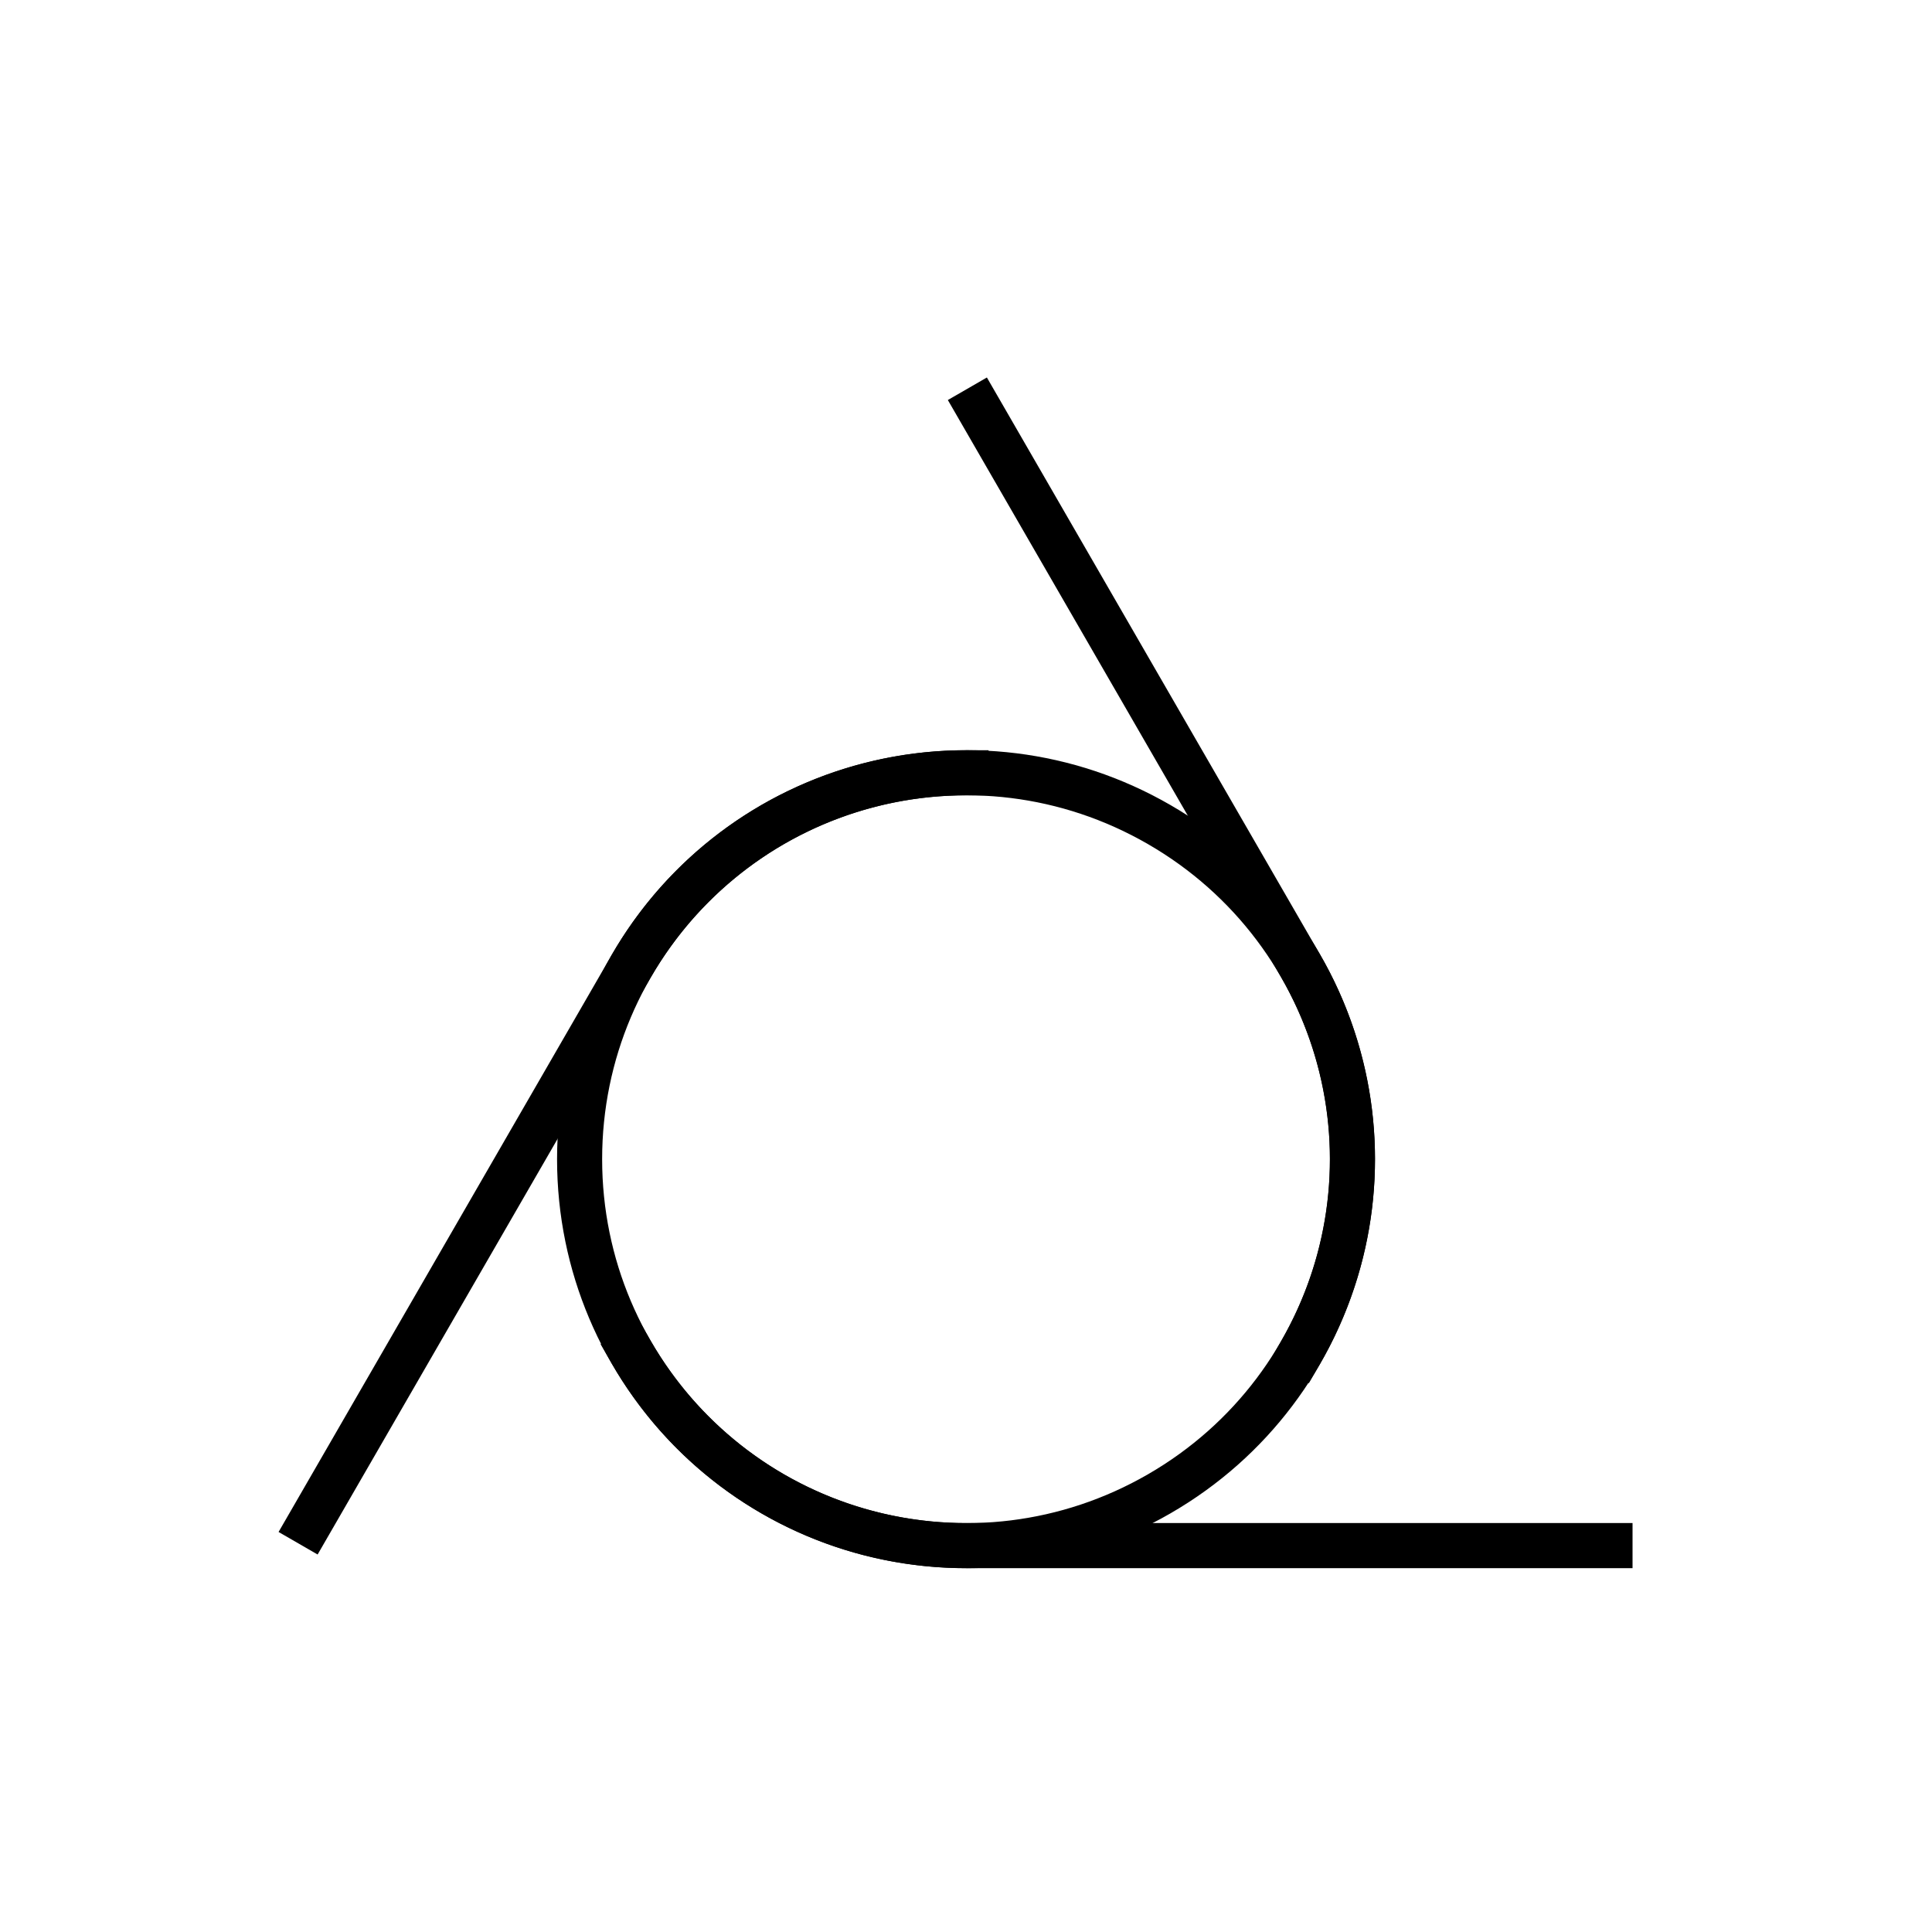
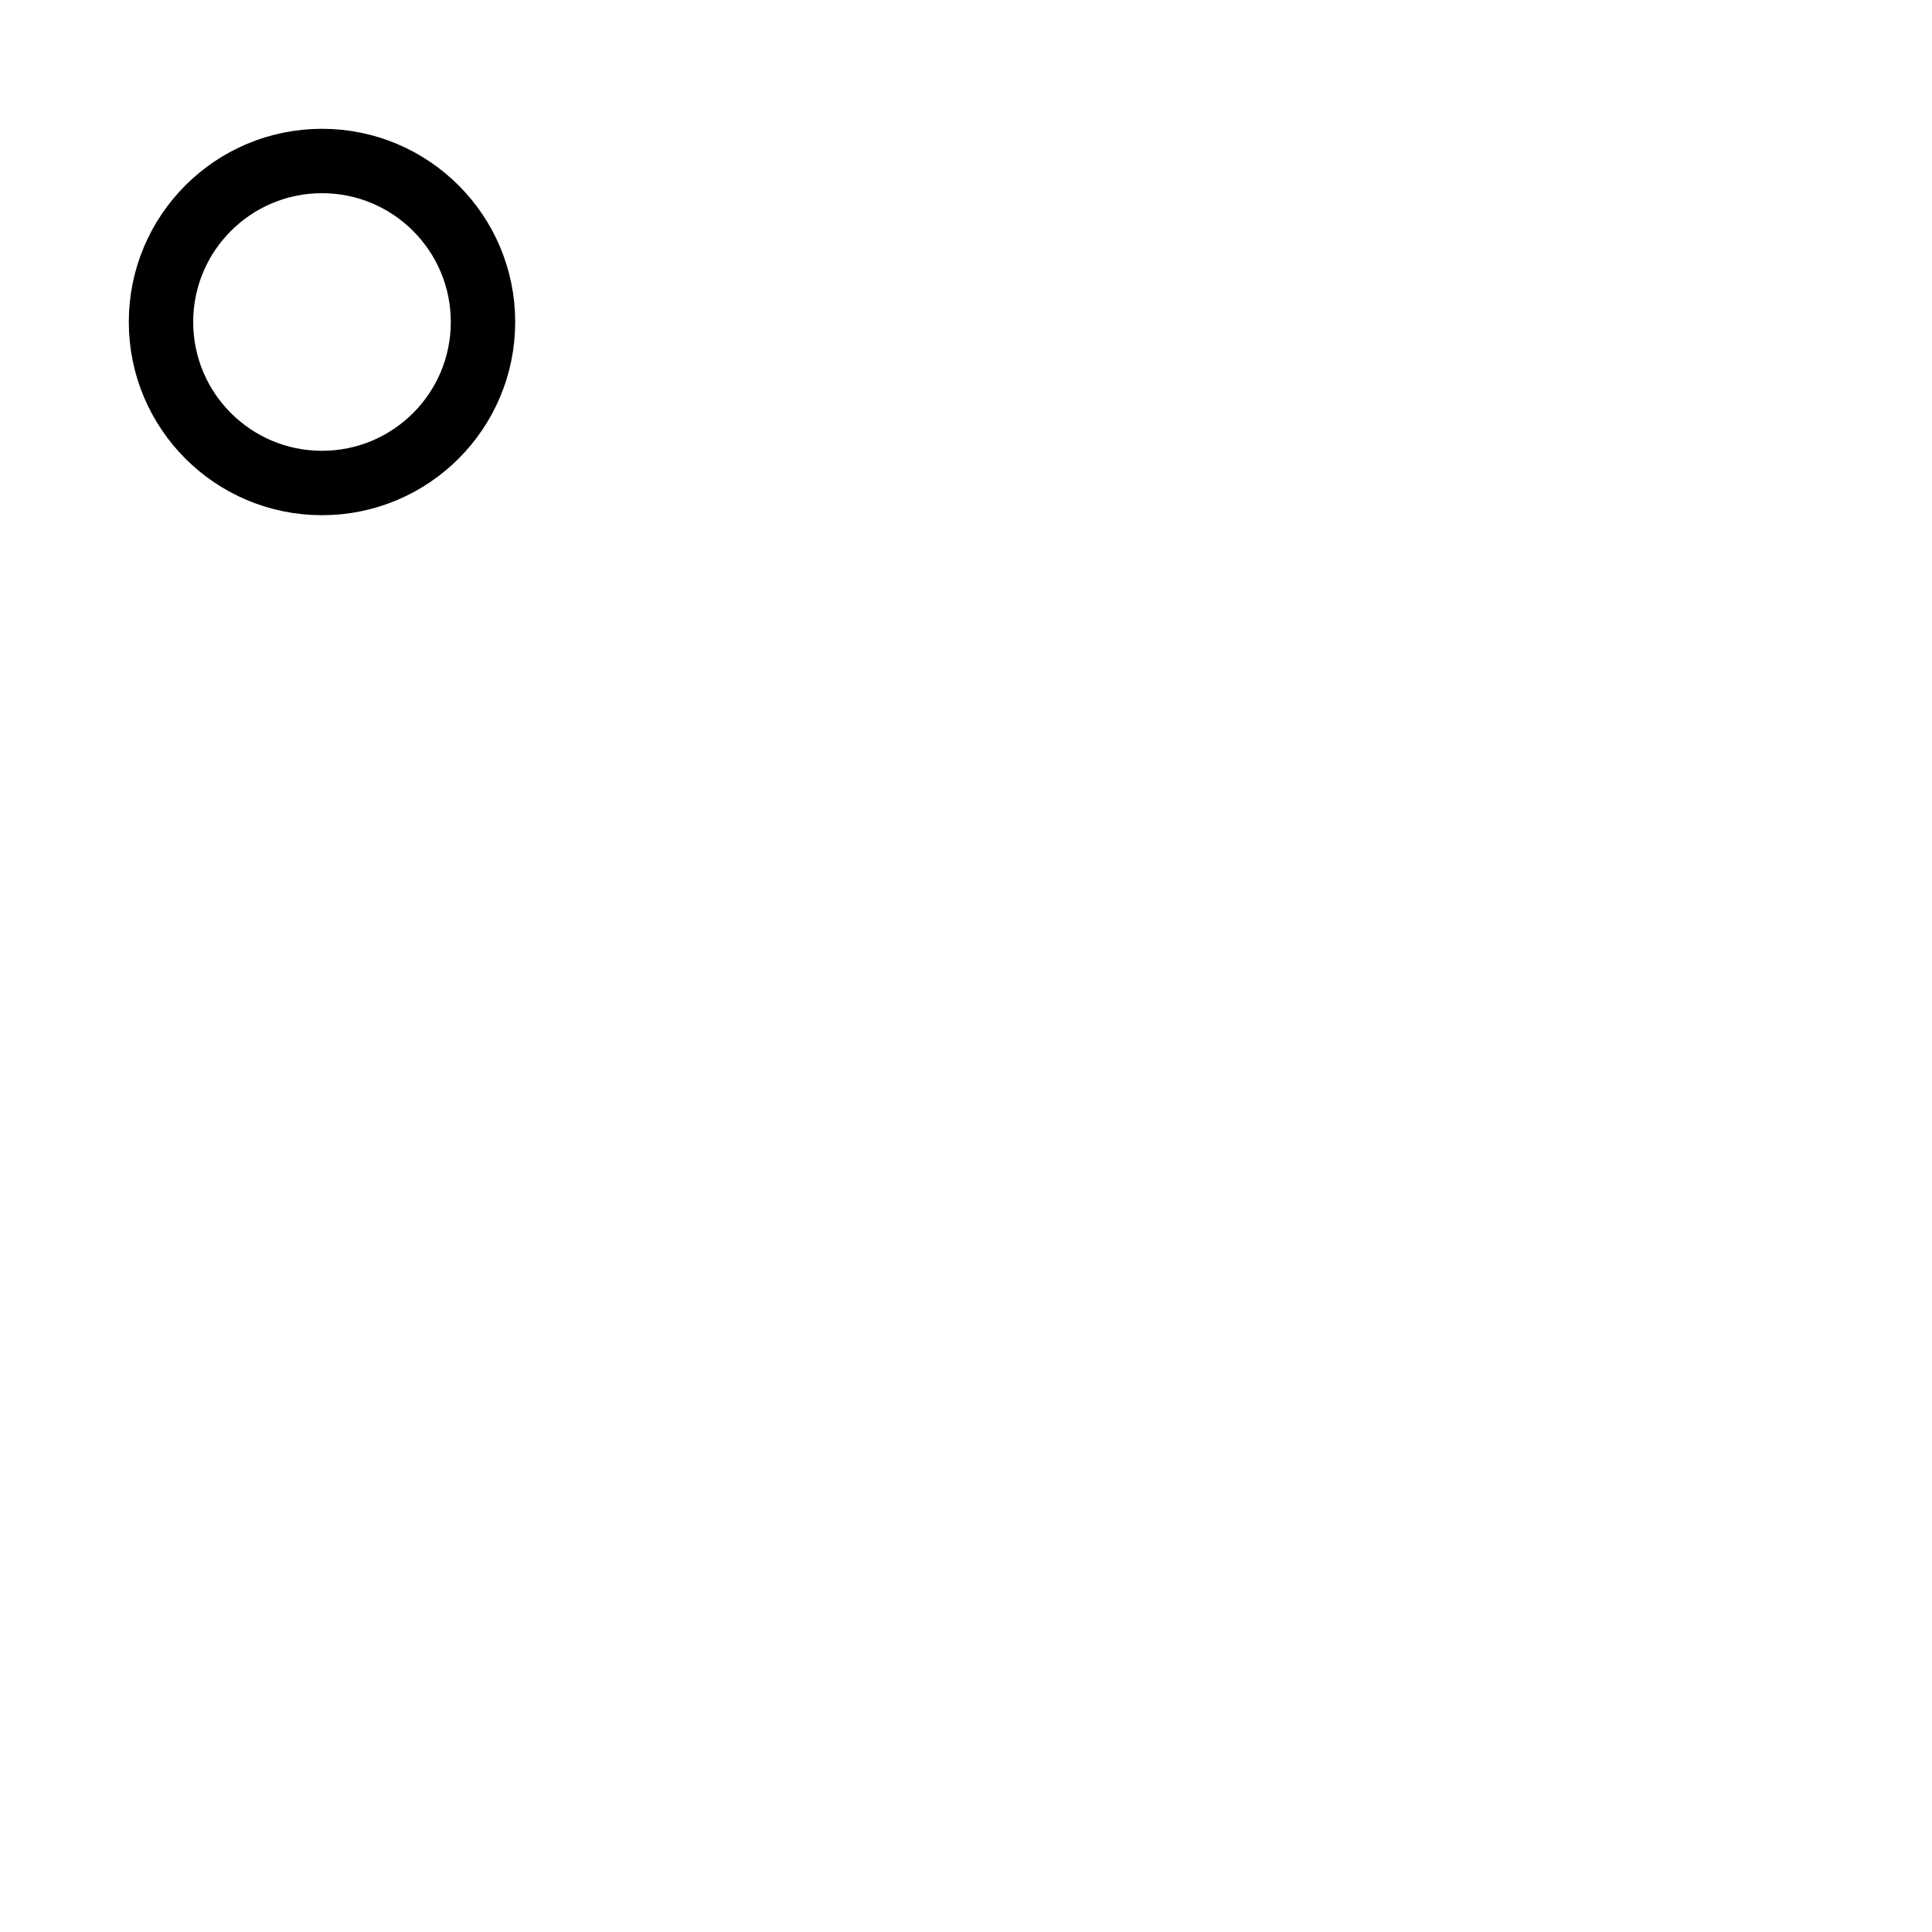
<svg xmlns="http://www.w3.org/2000/svg" fill="none" height="300" stroke="#000" stroke-linecap="square" stroke-width="7" width="300">
-   <path d="M201.962 210a60 60 0 10-103.924-60l-50 86.603" />
-   <path d="M98.038 210a60 60 0 10103.924-60l-50-86.603" />
-   <path d="M150 120a60 60 0 100 120h100" />
+   <circle cx="50" cy="50" r="25" stroke="black" stroke-width="10" fill="none" />
</svg>
